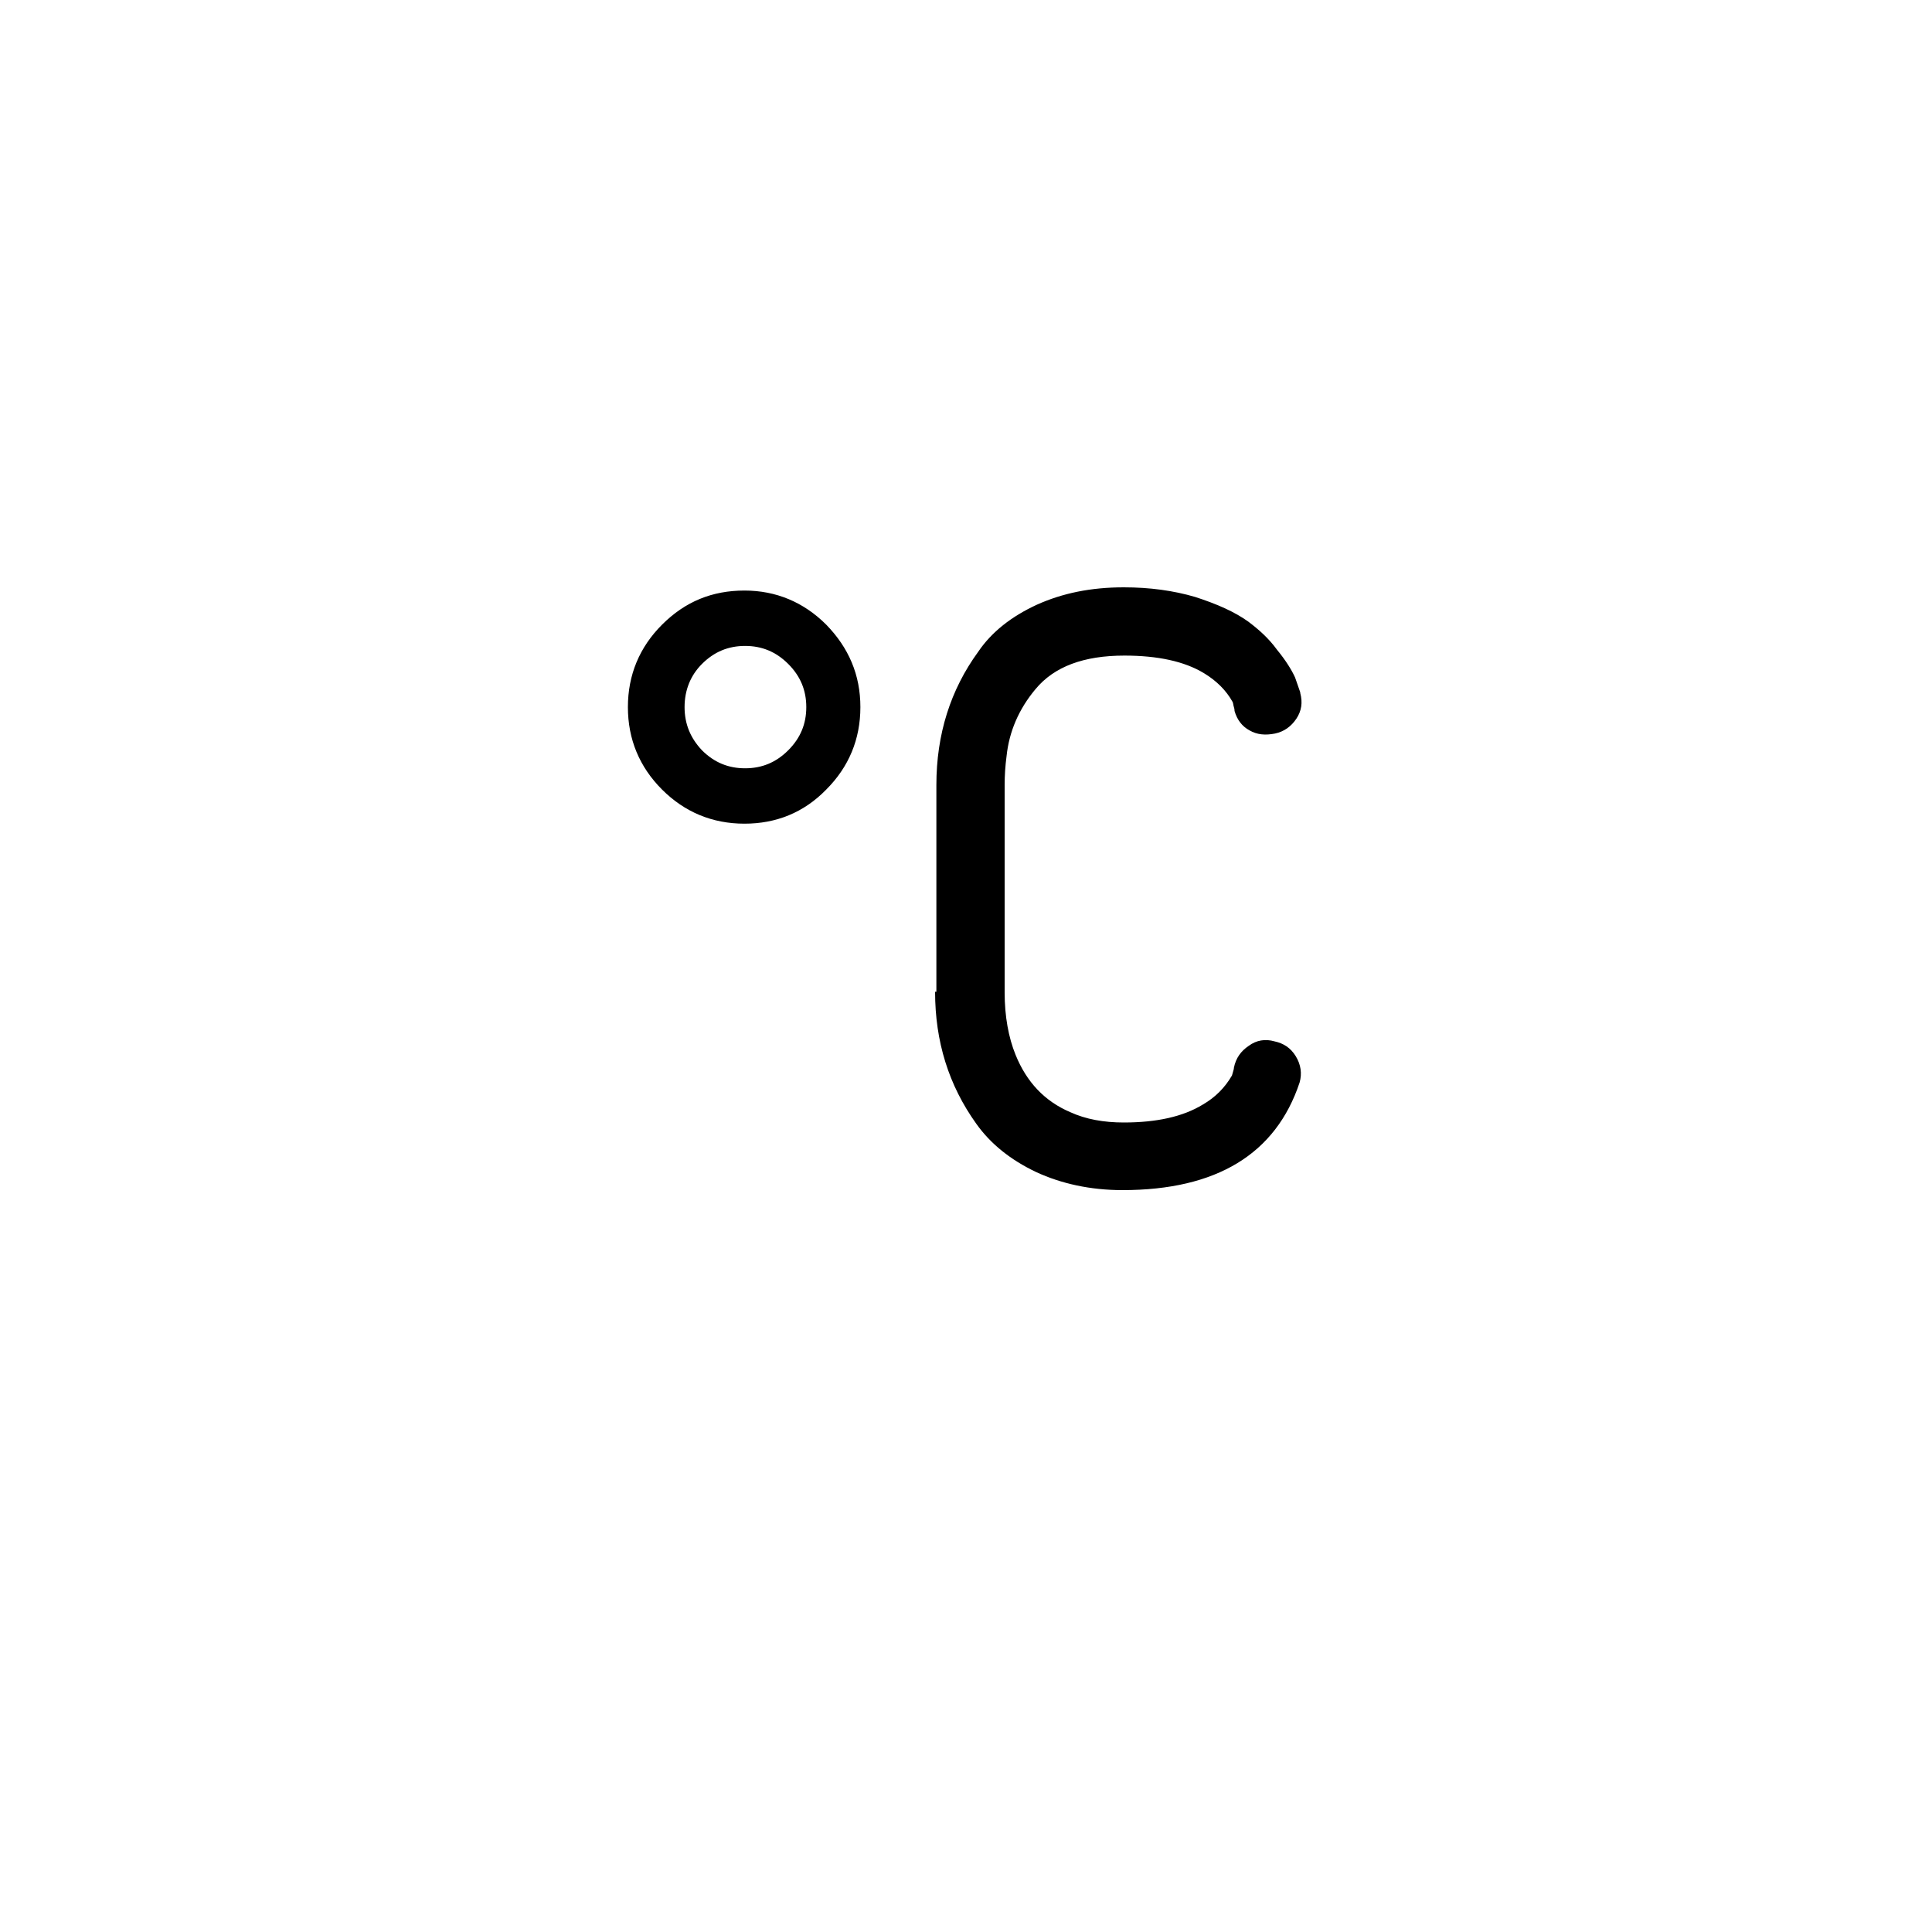
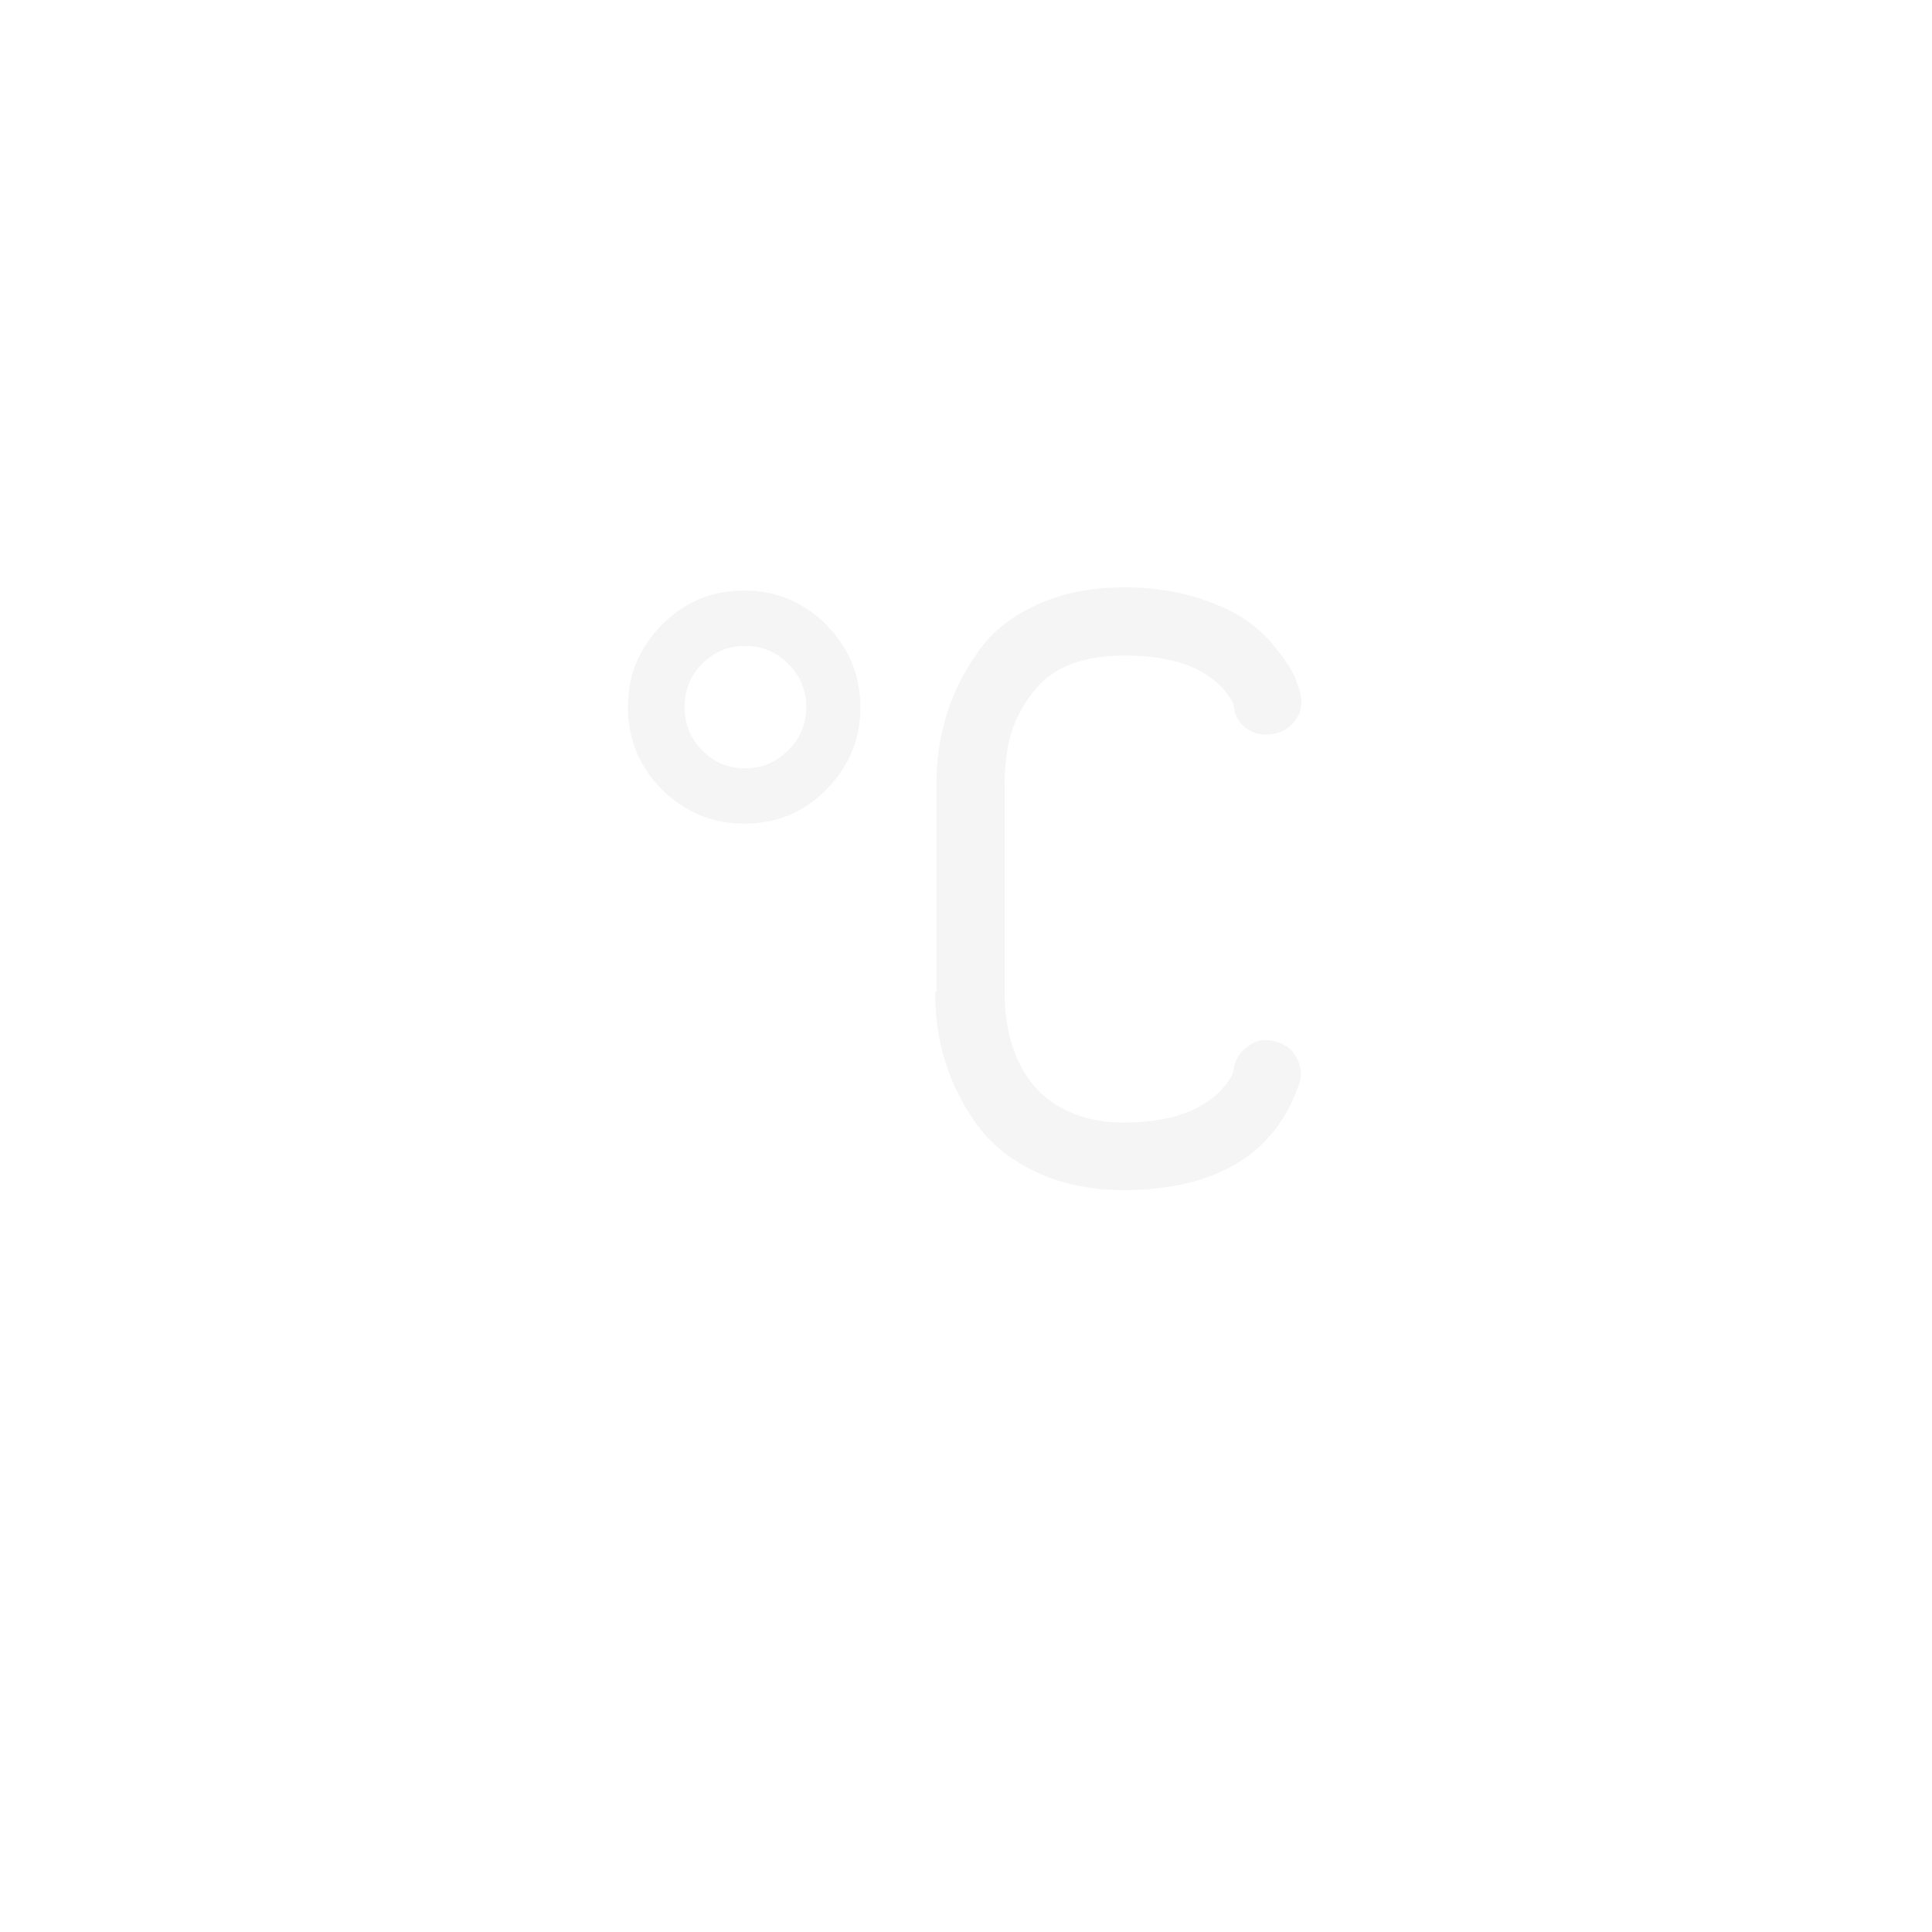
- <svg xmlns="http://www.w3.org/2000/svg" version="1.1" id="Layer_1" x="0px" y="0px" viewBox="0 0 30 30" style="enable-background:new 0 0 30 30;" xml:space="preserve">
+ <svg xmlns="http://www.w3.org/2000/svg" fill="#f5f5f5" version="1.1" id="Layer_1" x="0px" y="0px" viewBox="0 0 30 30" style="enable-background:new 0 0 30 30;" xml:space="preserve">
  <path d="M9.75,10.98c0-0.5,0.18-0.93,0.53-1.28c0.36-0.36,0.78-0.53,1.28-0.53c0.49,0,0.92,0.18,1.27,0.53  c0.35,0.36,0.53,0.78,0.53,1.28c0,0.5-0.18,0.93-0.53,1.28c-0.35,0.36-0.78,0.53-1.27,0.53c-0.5,0-0.93-0.18-1.28-0.53  S9.75,11.48,9.75,10.98z M10.63,10.98c0,0.26,0.09,0.48,0.27,0.67c0.19,0.19,0.41,0.28,0.67,0.28c0.26,0,0.48-0.09,0.67-0.28  s0.28-0.41,0.28-0.67c0-0.26-0.09-0.48-0.28-0.67s-0.41-0.28-0.67-0.28c-0.26,0-0.48,0.09-0.67,0.28  C10.72,10.49,10.63,10.72,10.63,10.98z M14.52,15.4c0,0.77,0.21,1.45,0.64,2.05c0.22,0.31,0.53,0.56,0.93,0.75  c0.39,0.18,0.84,0.28,1.34,0.28c1.46,0,2.38-0.56,2.75-1.67c0.04-0.14,0.02-0.28-0.06-0.41c-0.08-0.13-0.19-0.2-0.33-0.23  c-0.14-0.04-0.28-0.02-0.4,0.07c-0.12,0.08-0.2,0.19-0.23,0.34c0,0.01,0,0.02-0.01,0.05l-0.02,0.07c-0.11,0.19-0.26,0.34-0.45,0.45  c-0.31,0.19-0.72,0.28-1.23,0.28c-0.31,0-0.59-0.05-0.83-0.16c-0.4-0.17-0.68-0.47-0.85-0.89c-0.11-0.27-0.17-0.6-0.17-0.97v-3.22  c0-0.15,0.01-0.3,0.03-0.45c0.04-0.38,0.19-0.73,0.45-1.04c0.29-0.35,0.75-0.52,1.38-0.52c0.52,0,0.93,0.09,1.23,0.27  c0.2,0.12,0.35,0.27,0.45,0.45c0.01,0.02,0.01,0.05,0.02,0.08c0.01,0.03,0.01,0.05,0.01,0.06c0.04,0.14,0.12,0.24,0.23,0.3  c0.12,0.07,0.25,0.08,0.4,0.05c0.14-0.03,0.25-0.11,0.33-0.23c0.08-0.12,0.1-0.25,0.06-0.4v-0.01l-0.08-0.23  c-0.05-0.11-0.14-0.26-0.28-0.43c-0.13-0.18-0.29-0.32-0.45-0.44c-0.21-0.15-0.48-0.27-0.82-0.38c-0.34-0.1-0.71-0.15-1.11-0.15  c-0.51,0-0.95,0.09-1.35,0.27c-0.39,0.18-0.7,0.42-0.91,0.73c-0.43,0.59-0.65,1.28-0.65,2.07V15.4z" />
</svg>
